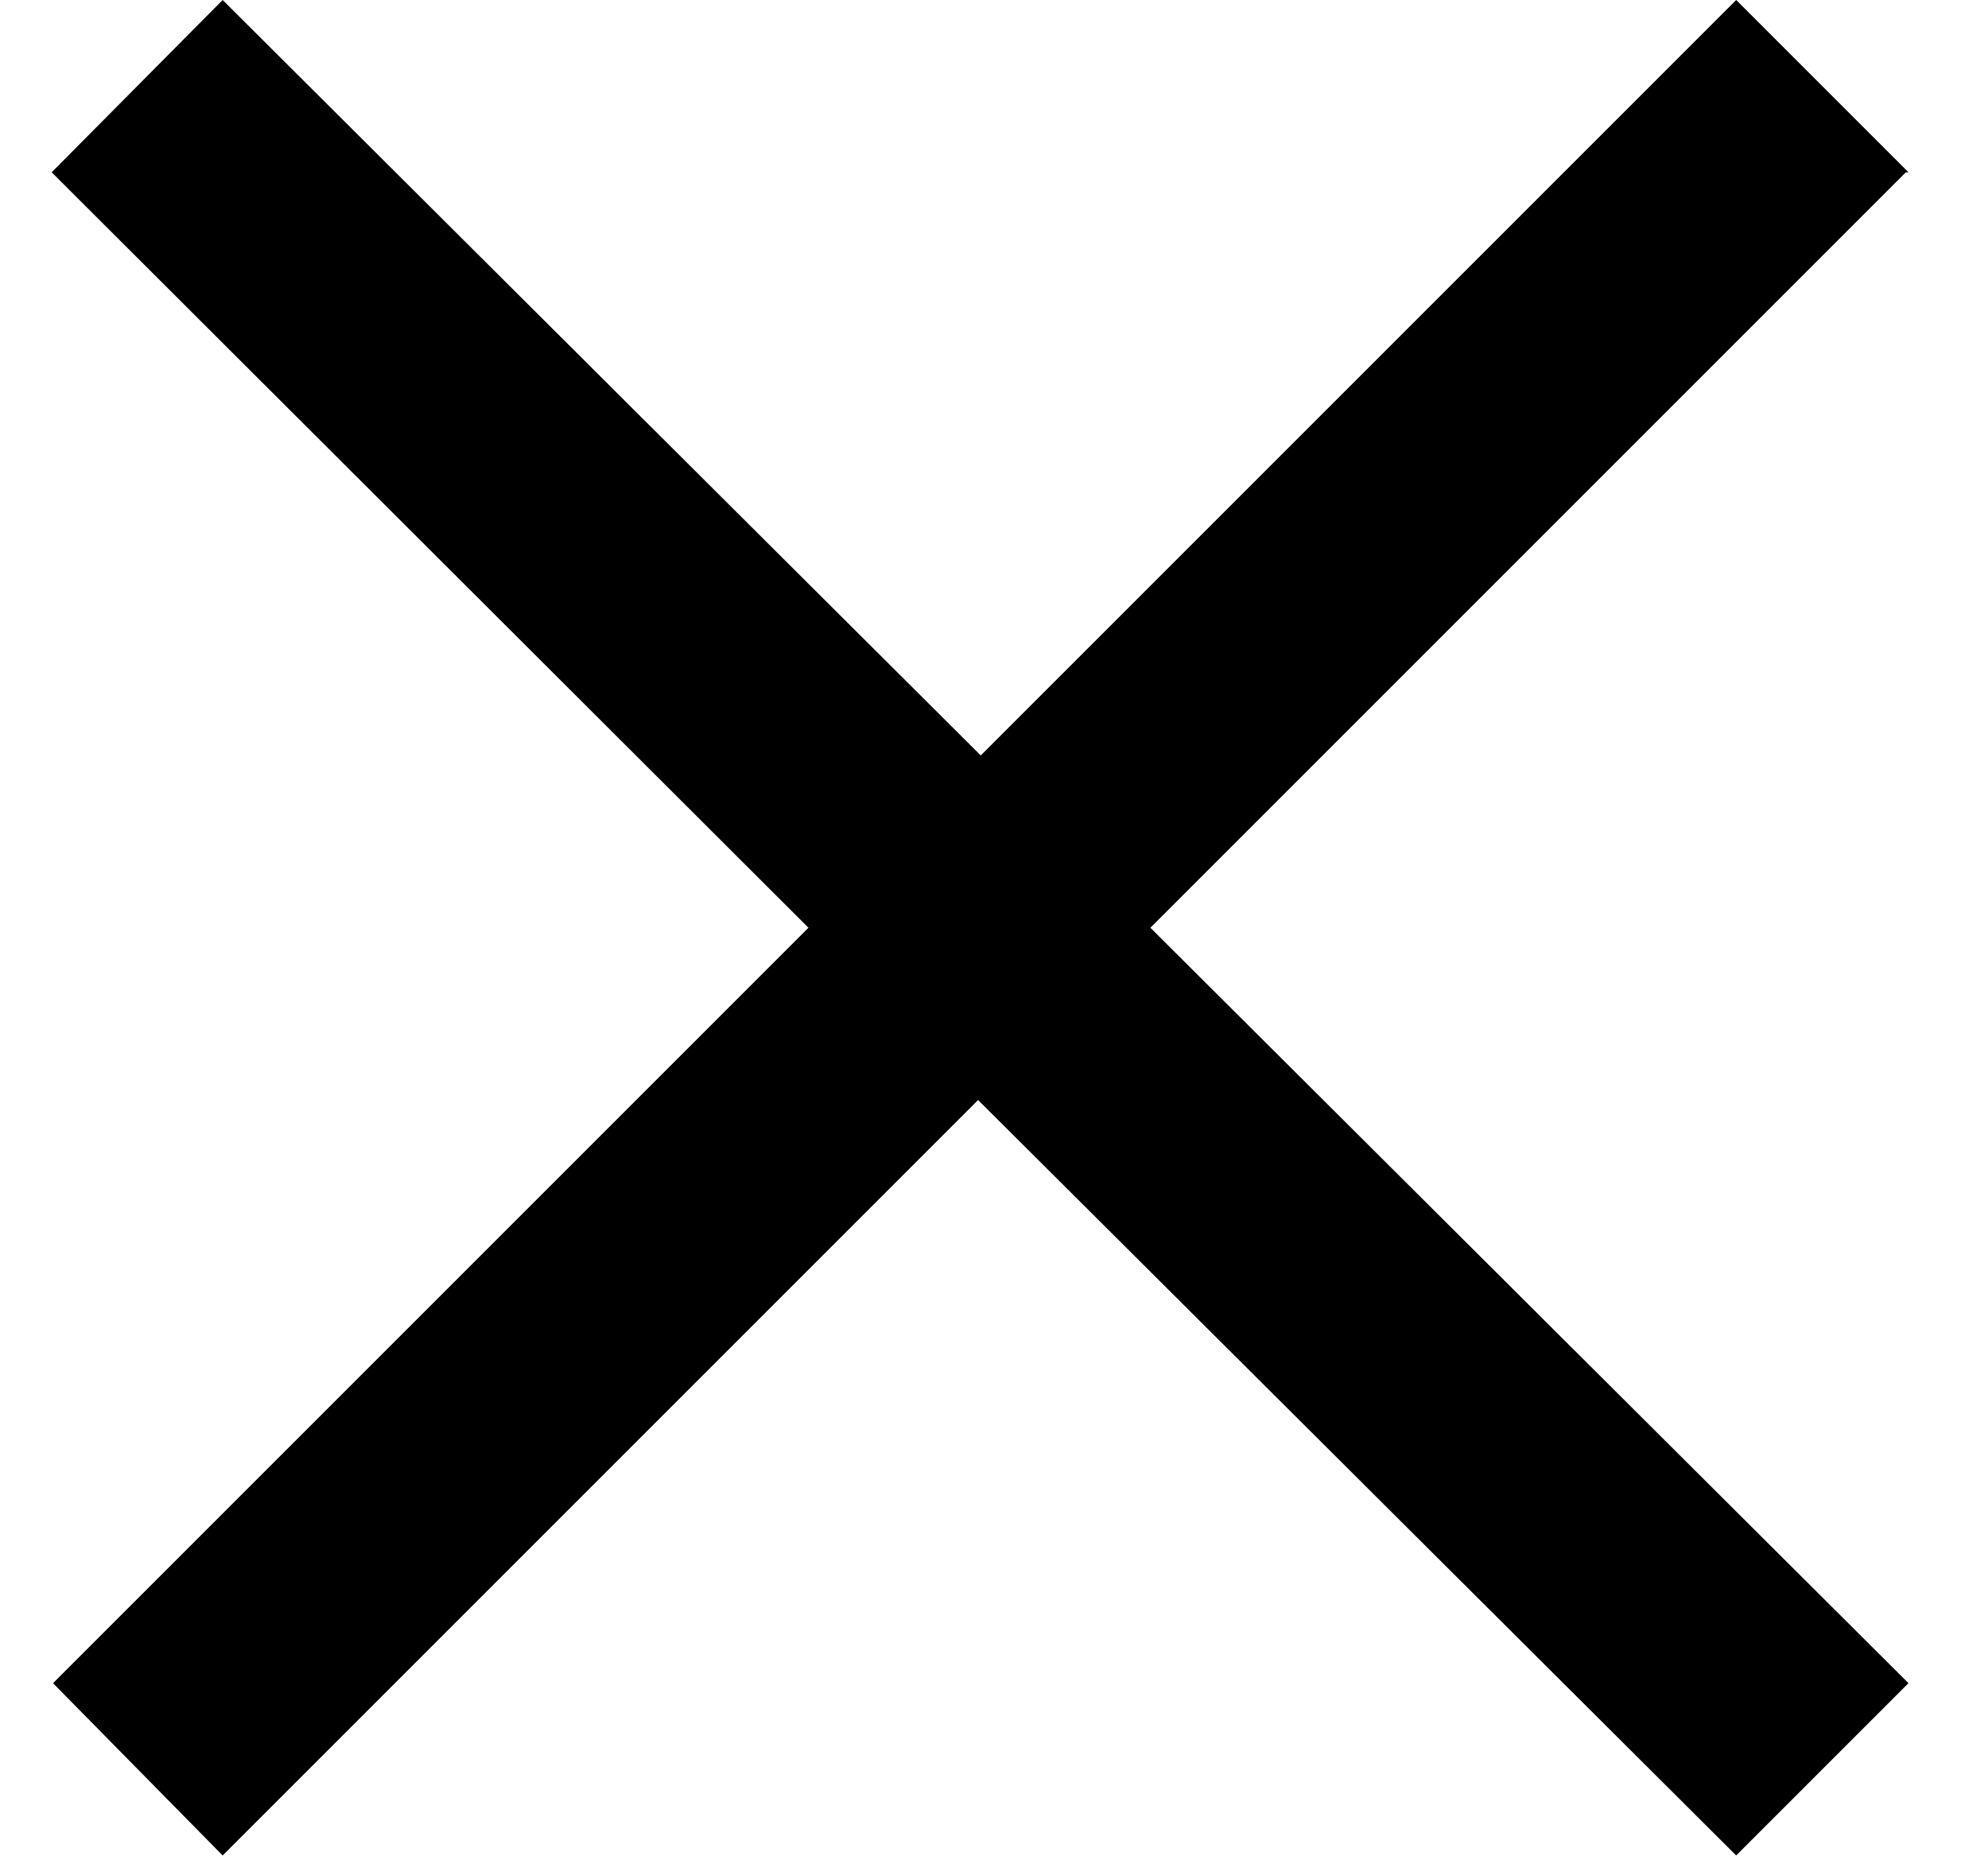
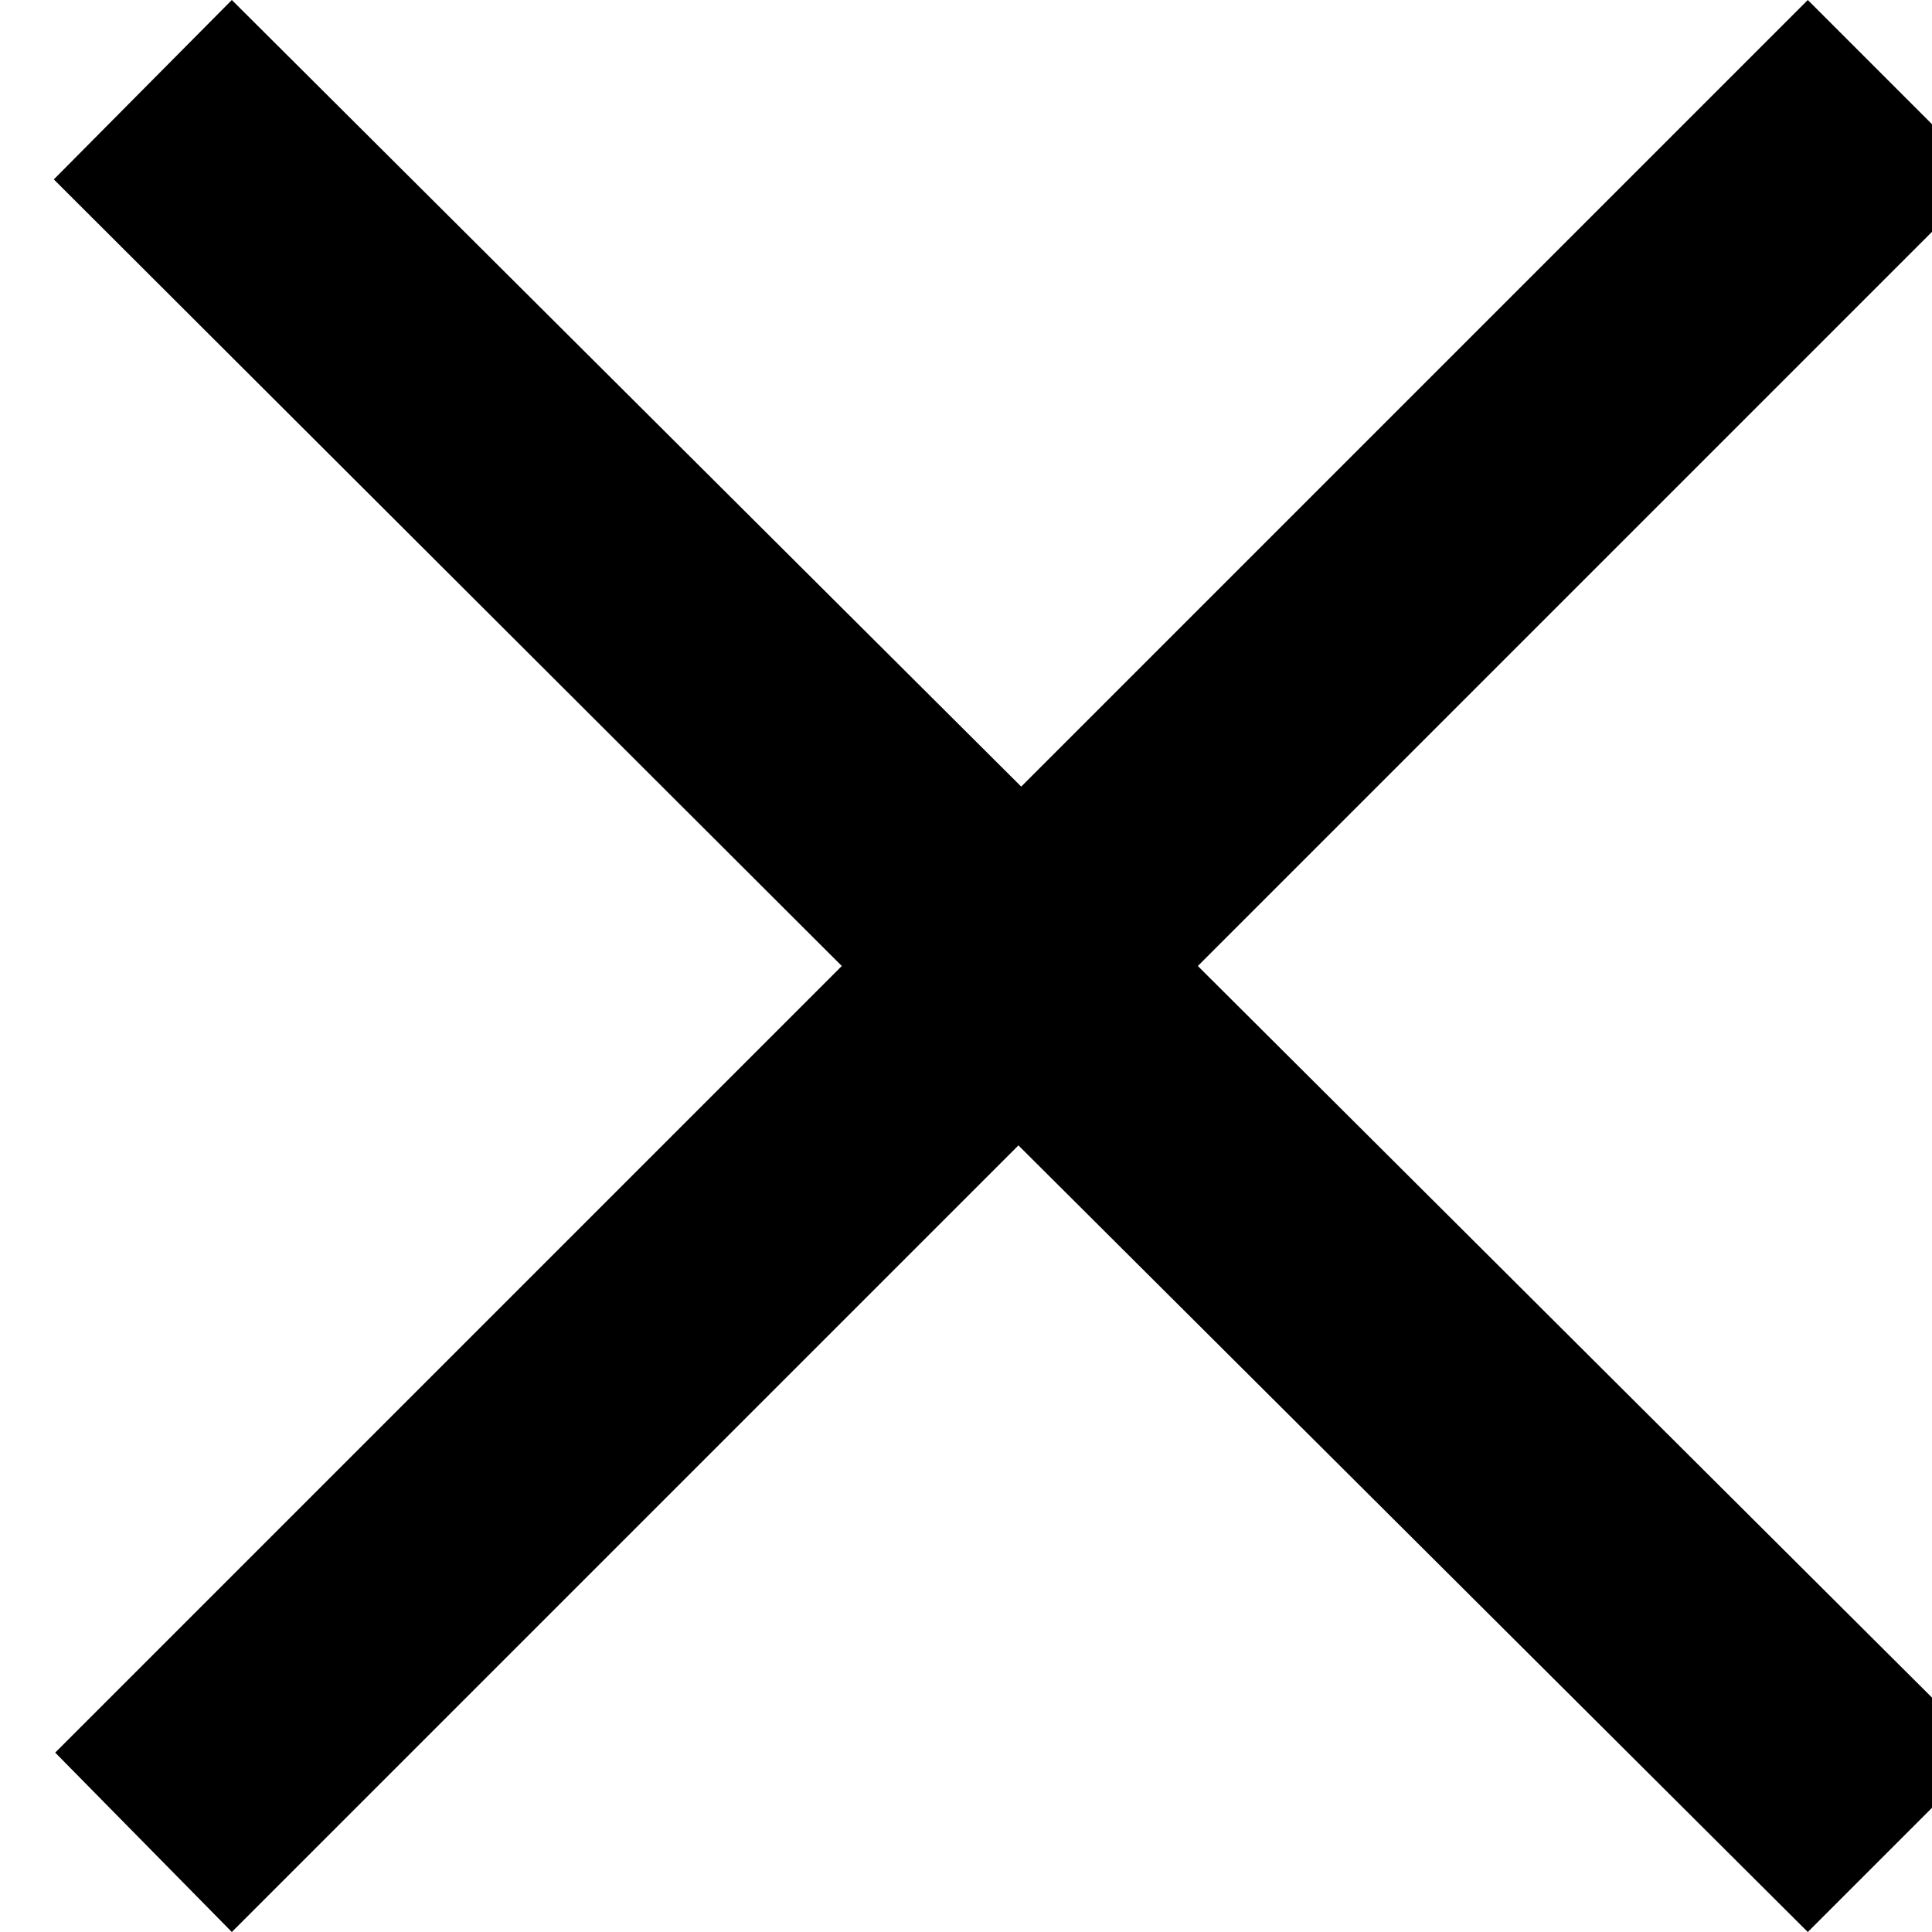
- <svg xmlns="http://www.w3.org/2000/svg" width="15" height="14" fill="none">
+ <svg xmlns="http://www.w3.org/2000/svg" width="14" height="14" fill="none">
  <path fill="#000" d="M14.4 1.3 13.1 0 7.4 5.7 1.68 0 .39 1.3 6.1 7 .4 12.7 1.68 14l5.7-5.7L13.1 14l1.3-1.3L8.68 7l5.7-5.7Z" />
</svg>
